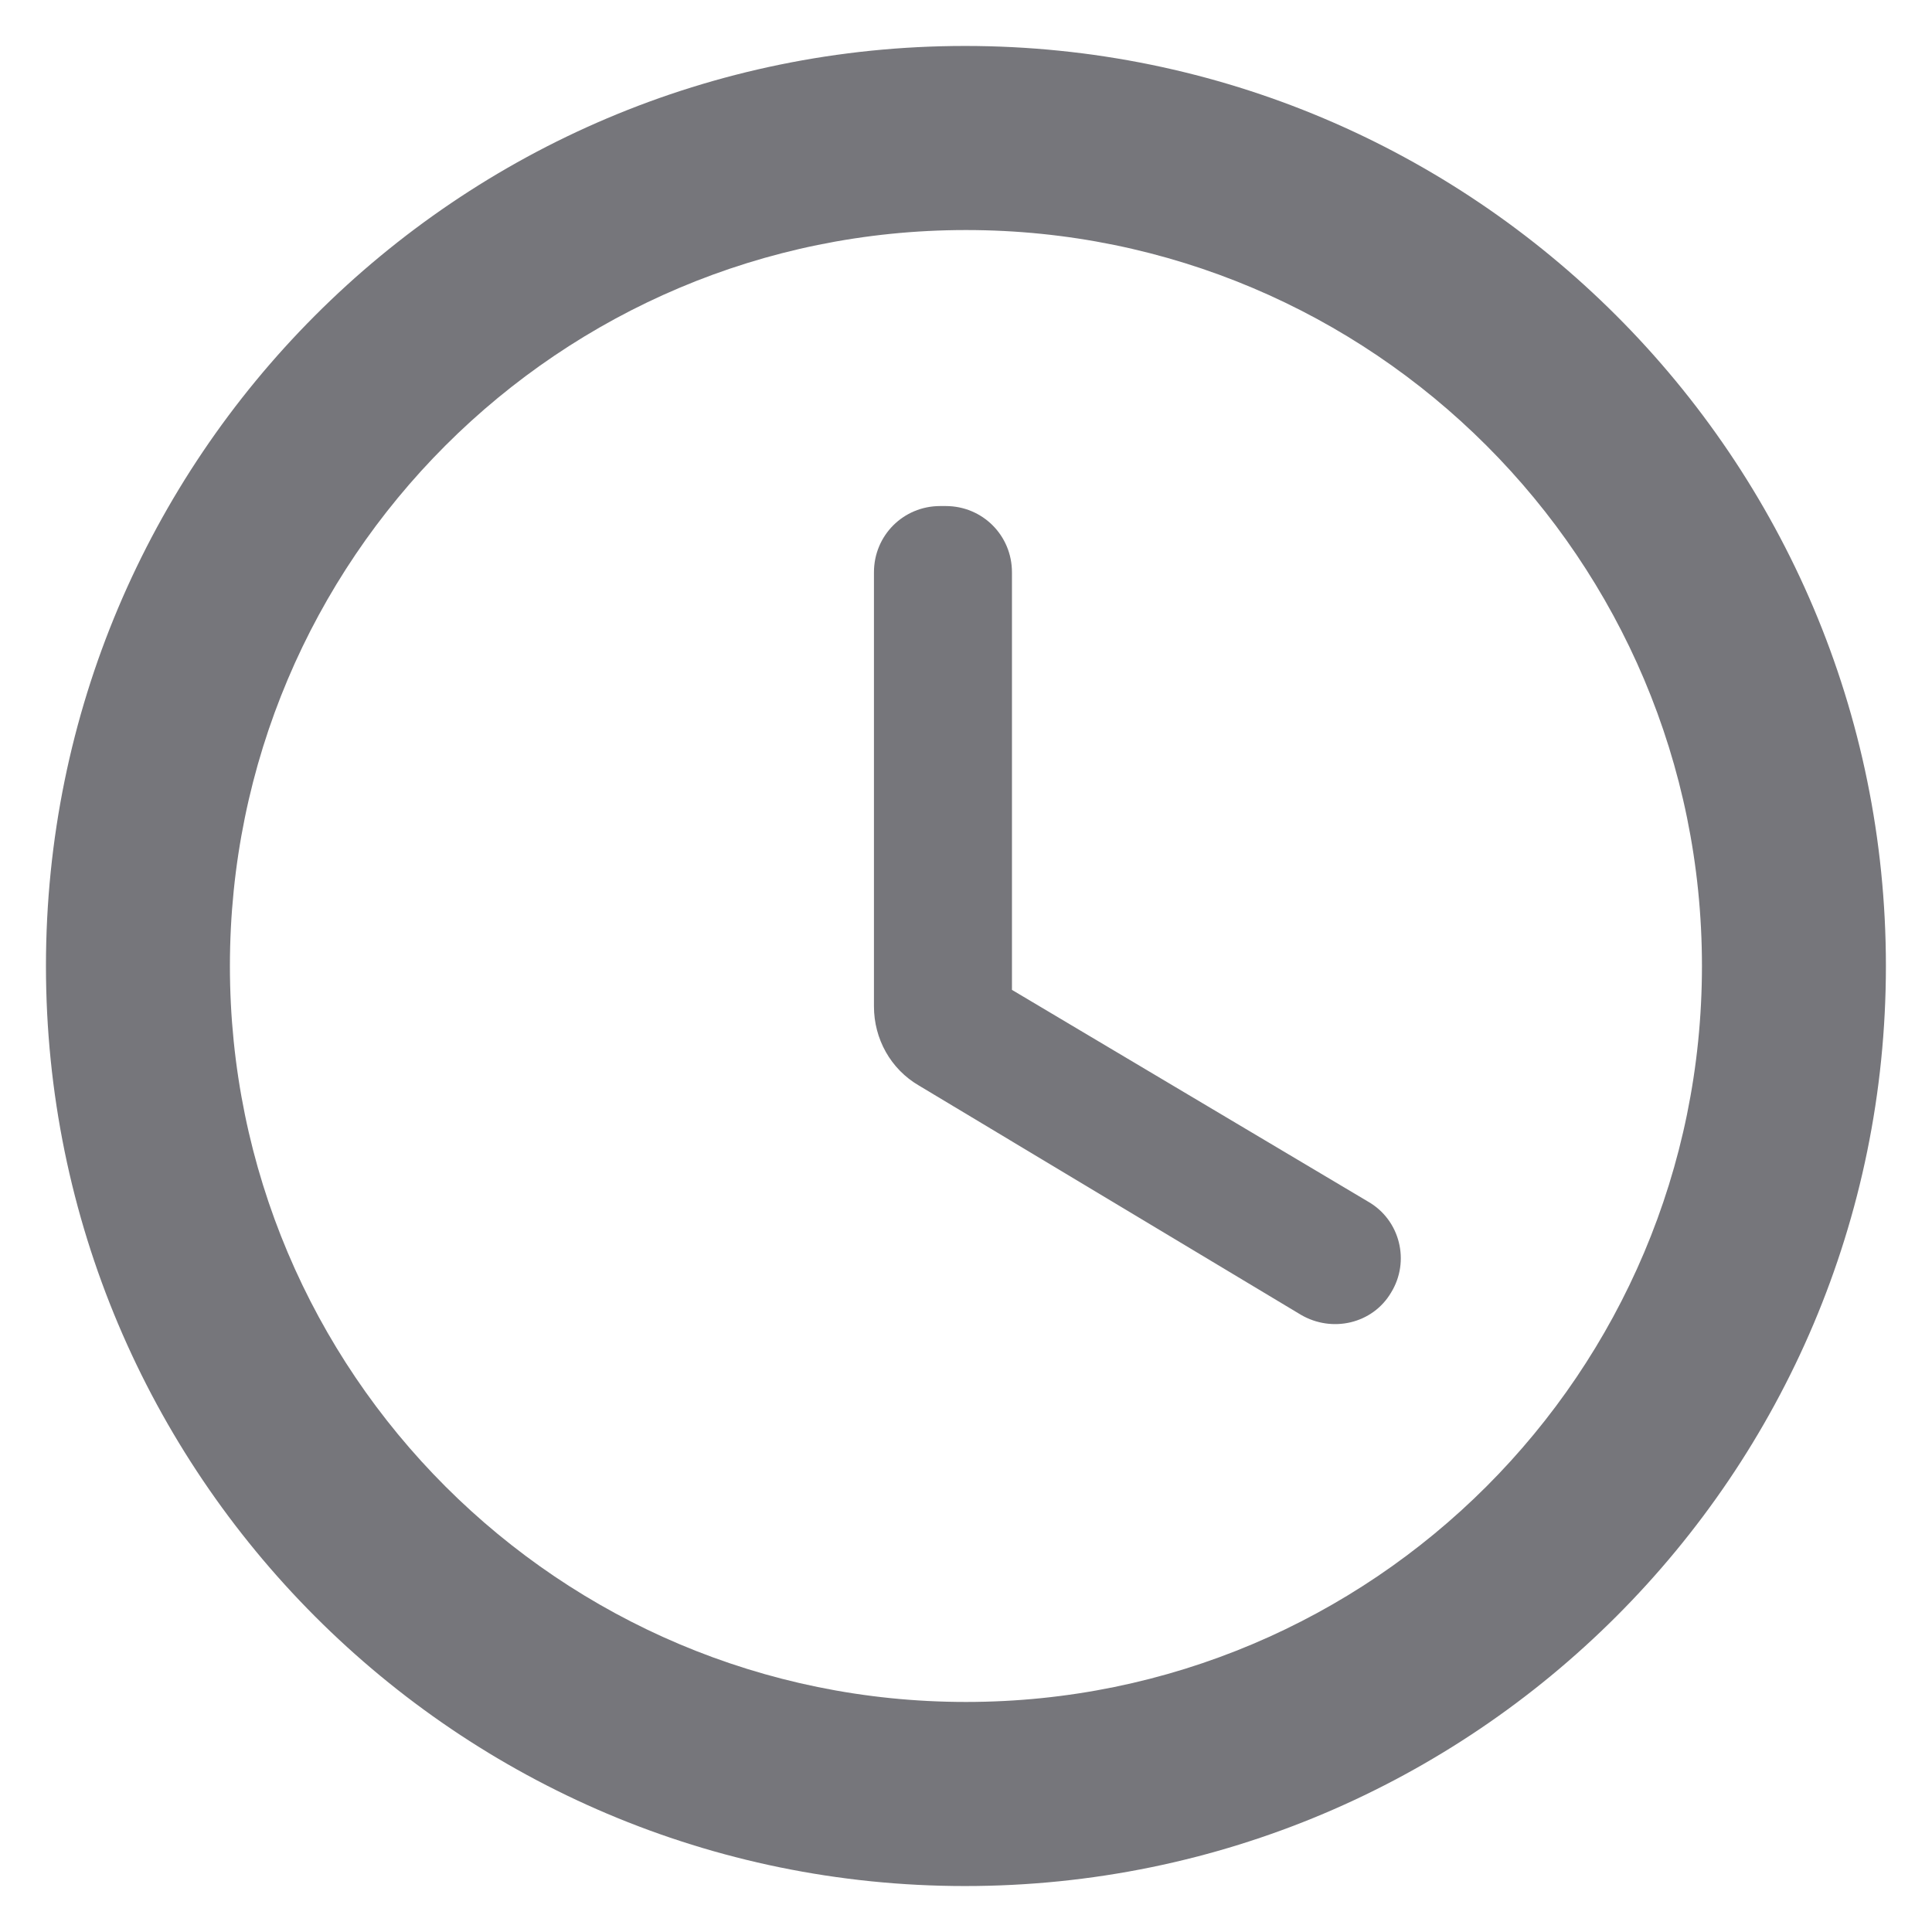
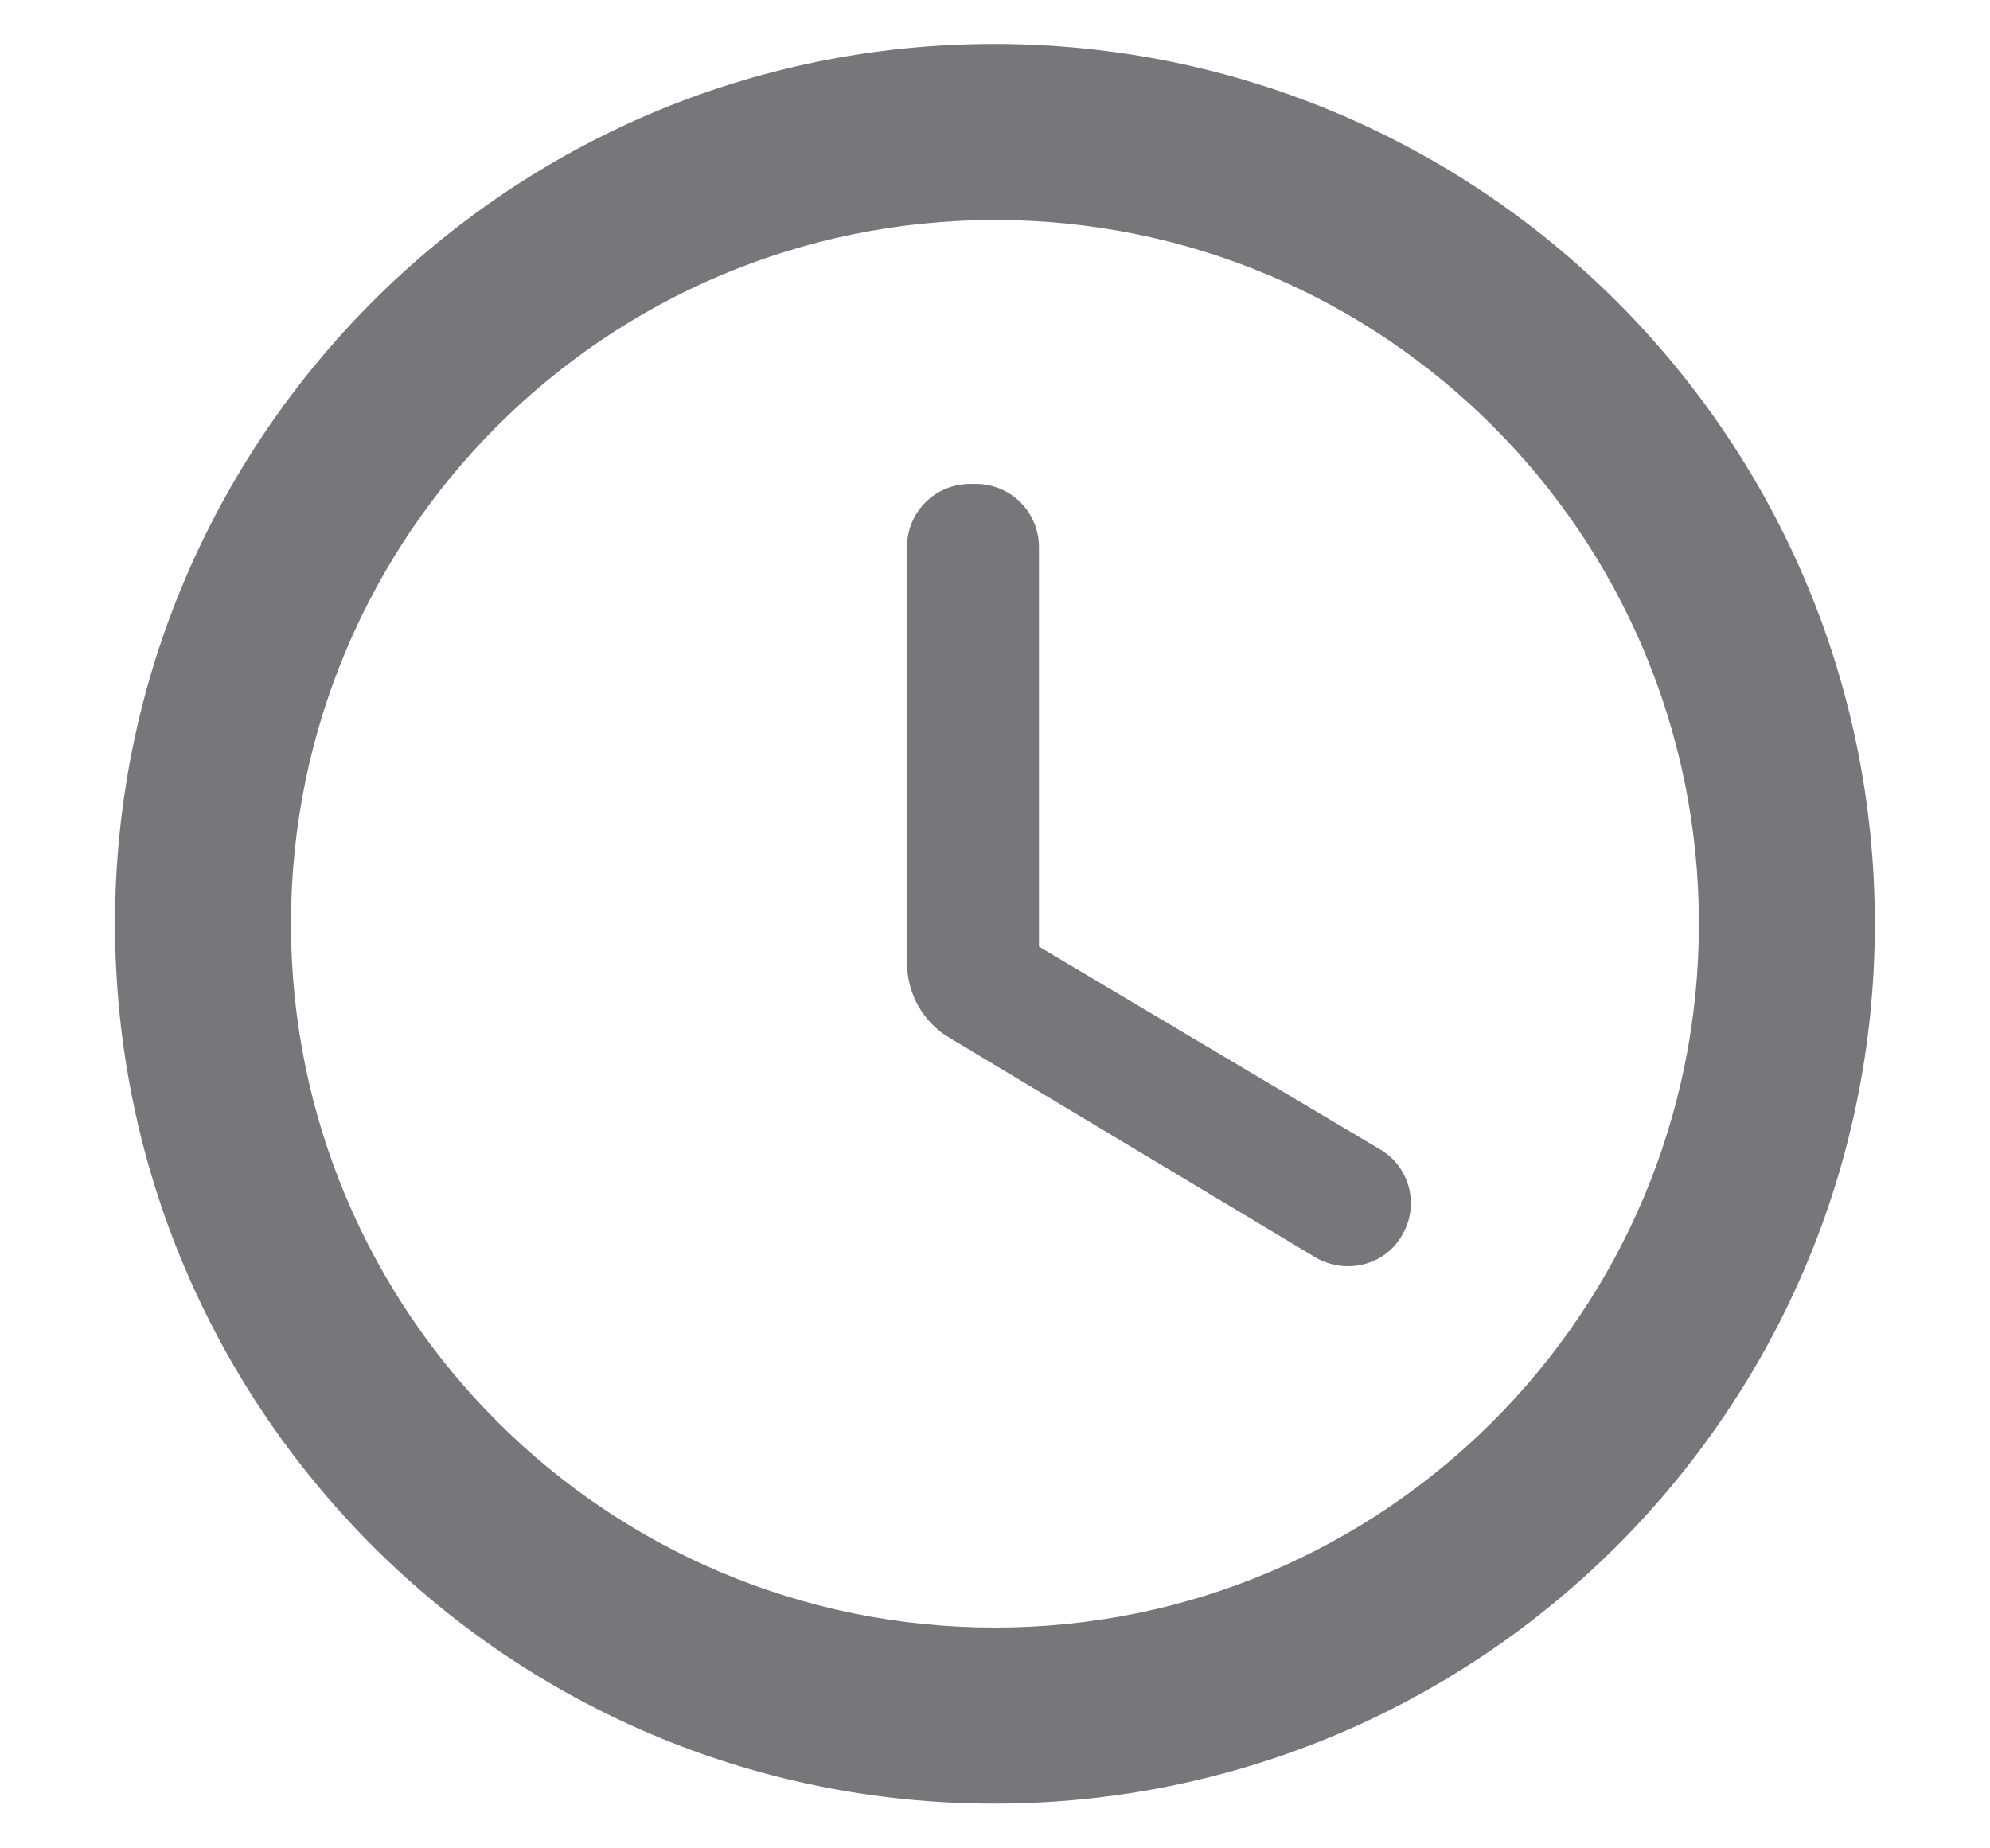
- <svg xmlns="http://www.w3.org/2000/svg" width="14" height="14" viewBox="0 0 14 14" fill="none">
+ <svg xmlns="http://www.w3.org/2000/svg" width="14" height="13" viewBox="0 0 14 14" fill="none">
  <path d="M6.993 0.333C3.313 0.333 0.333 3.32 0.333 7C0.333 10.68 3.313 13.667 6.993 13.667C10.68 13.667 13.666 10.68 13.666 7C13.666 3.32 10.68 0.333 6.993 0.333ZM7 12.333C4.053 12.333 1.666 9.947 1.666 7C1.666 4.053 4.053 1.667 7 1.667C9.946 1.667 12.333 4.053 12.333 7C12.333 9.947 9.946 12.333 7 12.333ZM6.853 3.667H6.813C6.546 3.667 6.333 3.88 6.333 4.147V7.293C6.333 7.527 6.453 7.747 6.66 7.867L9.426 9.527C9.653 9.66 9.946 9.593 10.08 9.367C10.22 9.14 10.146 8.84 9.913 8.707L7.333 7.173V4.147C7.333 3.88 7.12 3.667 6.853 3.667Z" fill="#76767B" />
</svg>
